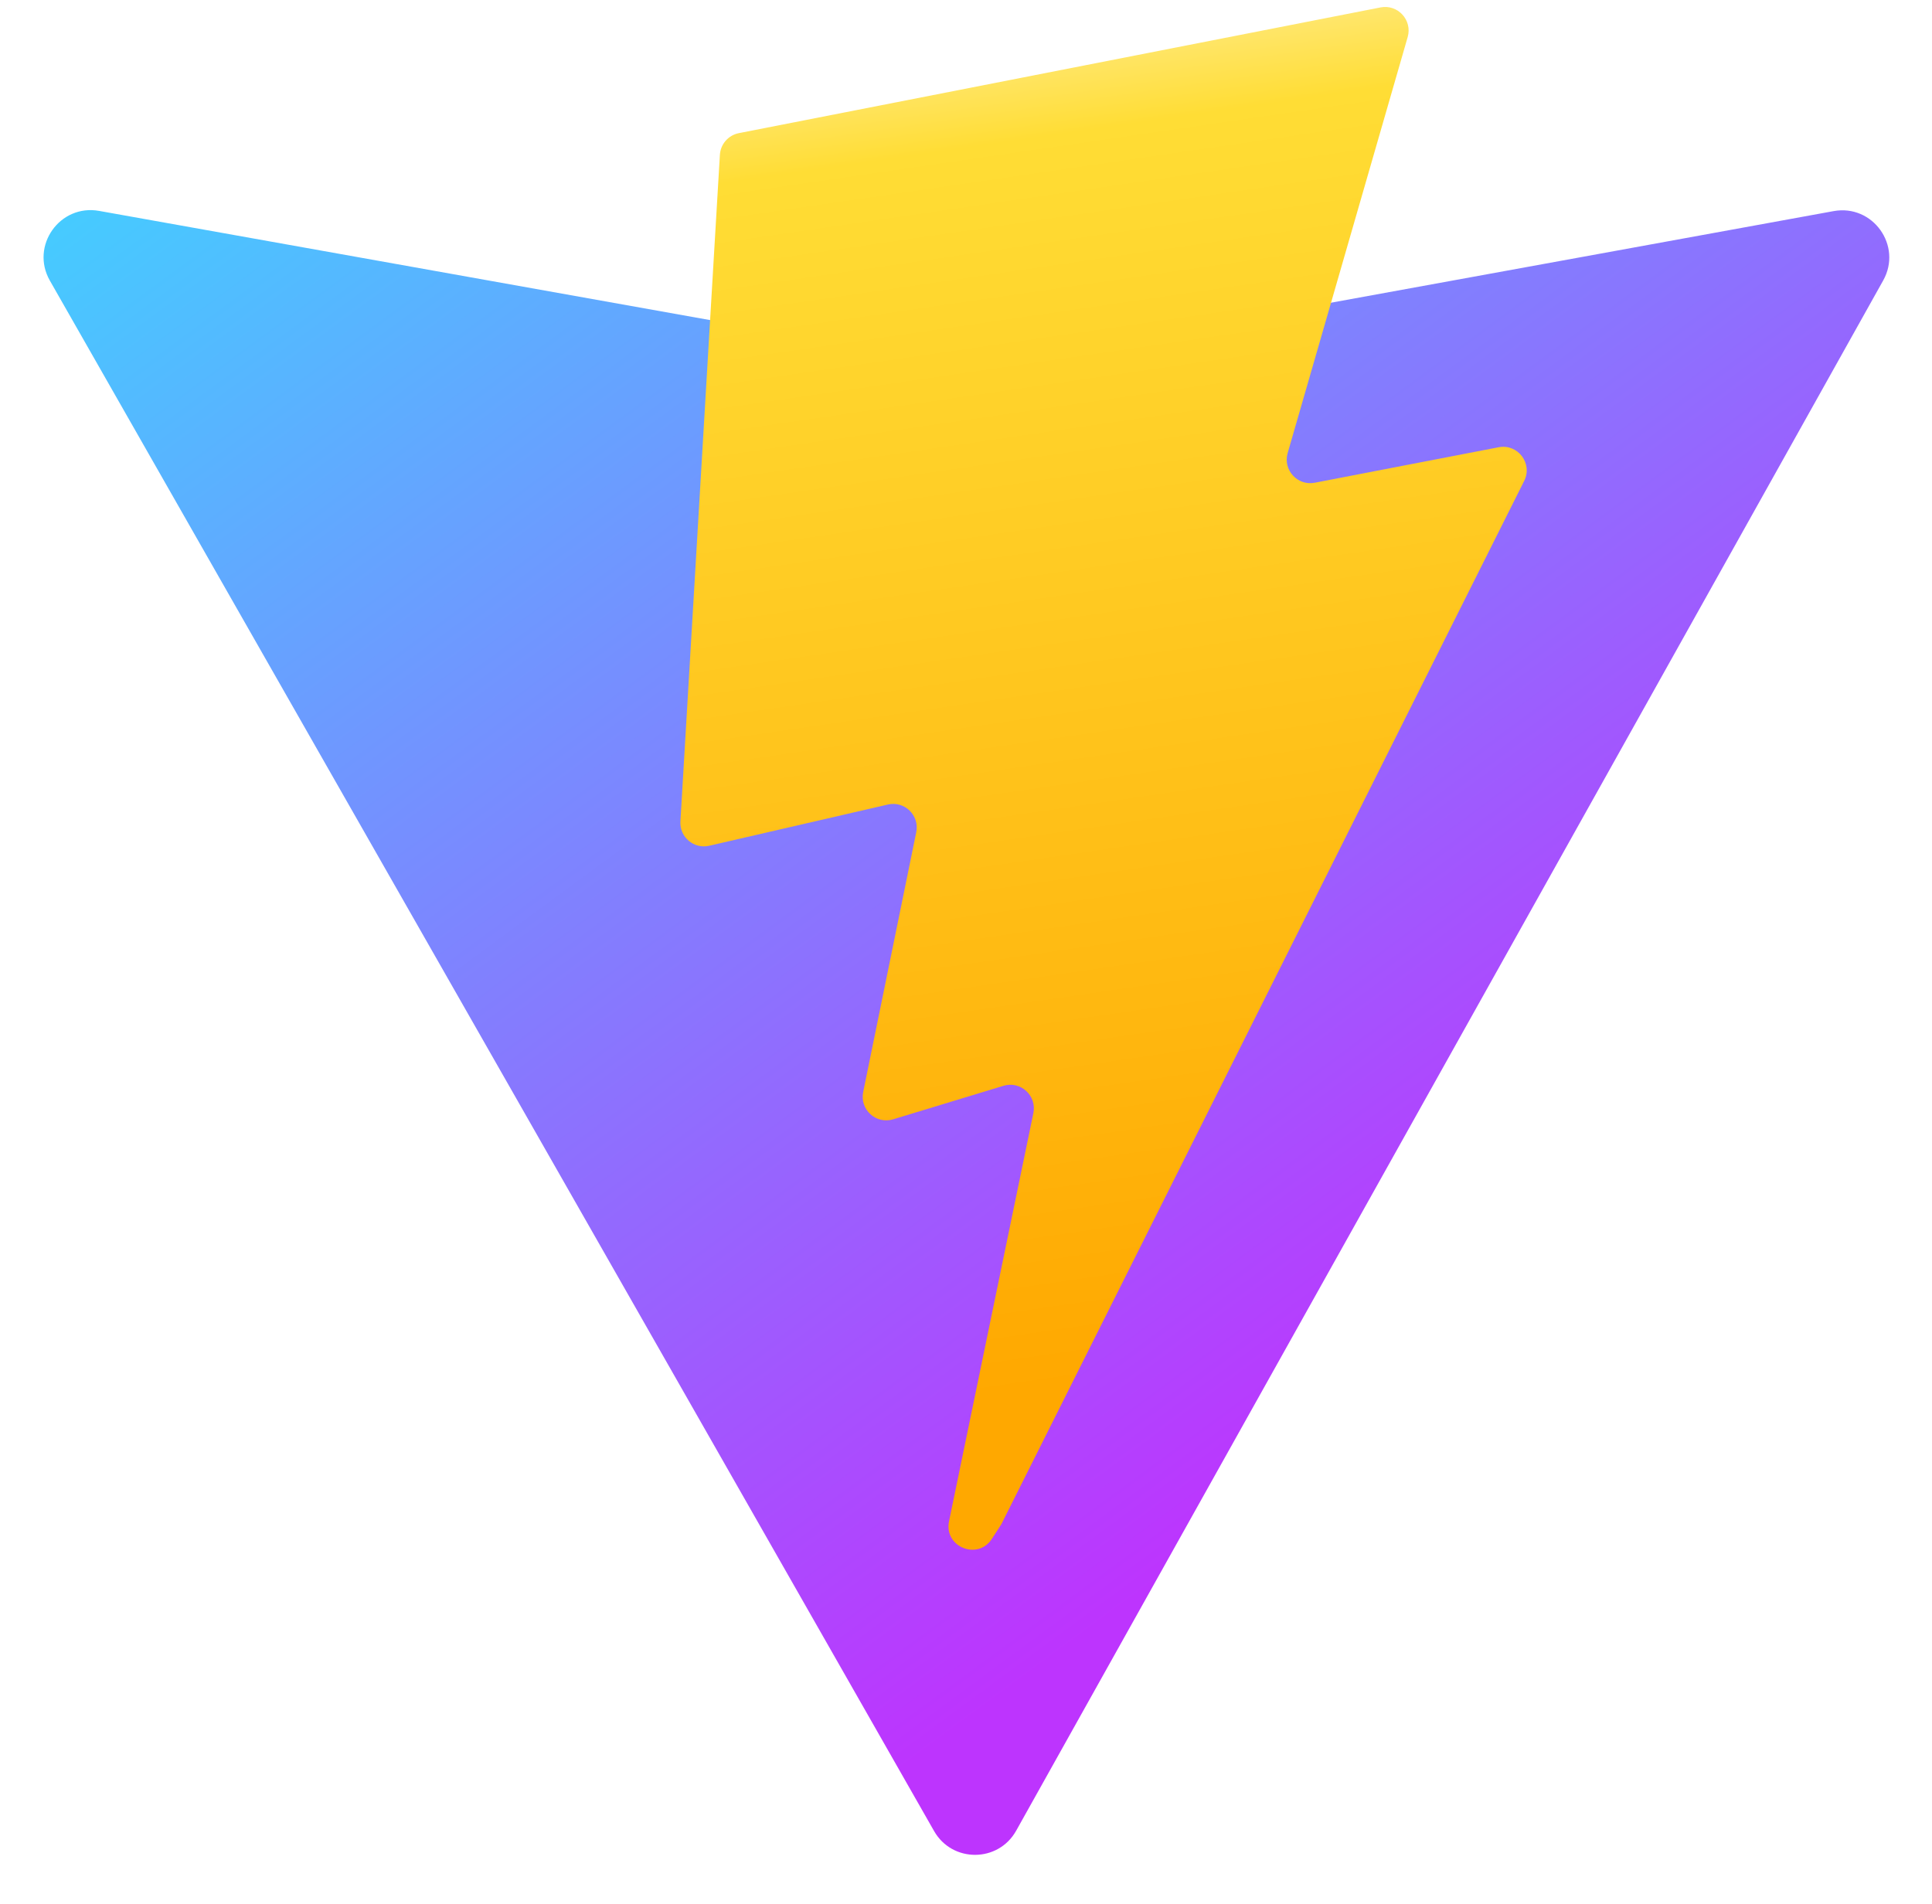
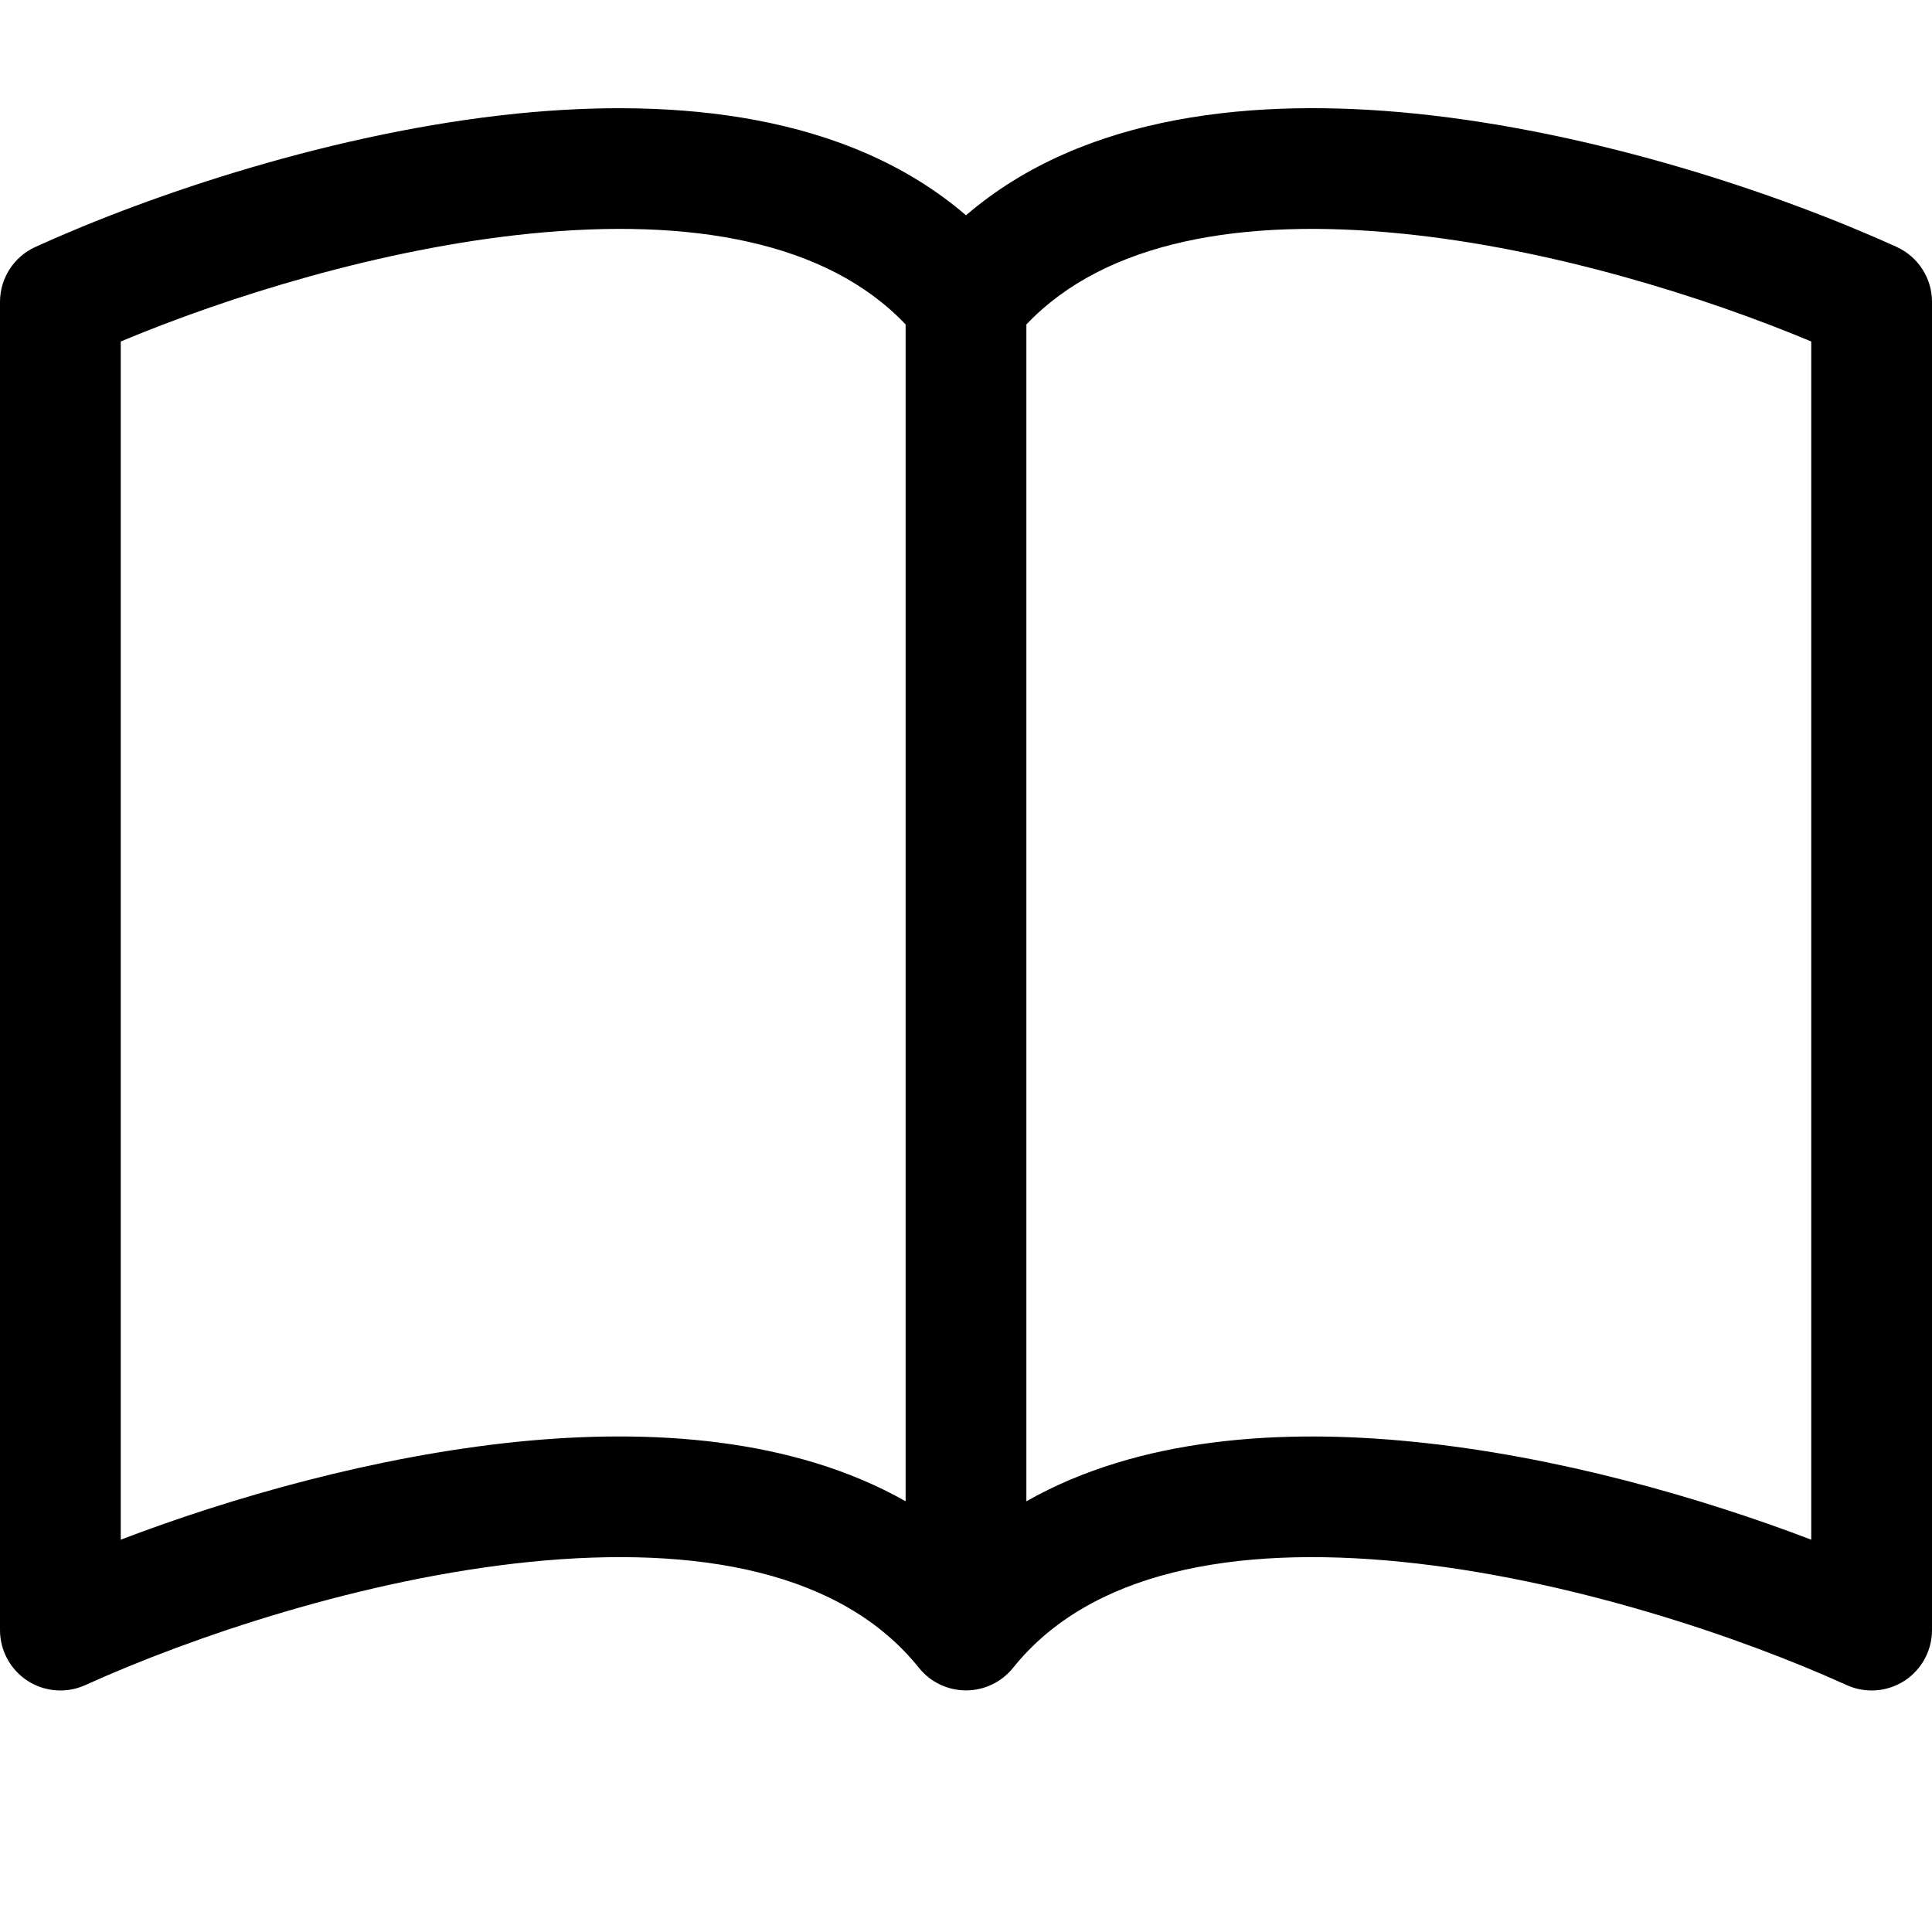
- <svg xmlns="http://www.w3.org/2000/svg" width="410" height="404" fill="none" viewBox="0 0 410 404">
-   <path fill="url(#paint0_linear)" d="M399.641 59.525L215.643 388.545C211.844 395.338 202.084 395.378 198.228 388.618L10.582 59.556C6.381 52.19 12.68 43.267 21.028 44.759L205.223 77.682C206.398 77.892 207.601 77.89 208.776 77.676L389.119 44.806C397.439 43.289 403.768 52.143 399.641 59.525Z" />
-   <path fill="url(#paint1_linear)" d="M292.965 1.574L156.801 28.255C154.563 28.694 152.906 30.59 152.771 32.866L144.395 174.33C144.198 177.662 147.258 180.248 150.51 179.498L188.42 170.749C191.967 169.931 195.172 173.055 194.443 176.622L183.18 231.775C182.422 235.487 185.907 238.661 189.532 237.56L212.947 230.446C216.577 229.344 220.065 232.527 219.297 236.242L201.398 322.875C200.278 328.294 207.486 331.249 210.492 326.603L212.5 323.5L323.454 102.072C325.312 98.365 322.108 94.137 318.036 94.923L279.014 102.454C275.347 103.161 272.227 99.746 273.262 96.158L298.731 7.867C299.767 4.273 296.636 0.855 292.965 1.574Z" />
-   <defs>
-     <linearGradient id="paint0_linear" x1="6" x2="235" y1="33" y2="344" gradientUnits="userSpaceOnUse">
-       <stop stop-color="#41D1FF" />
-       <stop offset="1" stop-color="#BD34FE" />
-     </linearGradient>
-     <linearGradient id="paint1_linear" x1="194.651" x2="236.076" y1="8.818" y2="292.989" gradientUnits="userSpaceOnUse">
-       <stop stop-color="#FFEA83" />
-       <stop offset=".083" stop-color="#FFDD35" />
-       <stop offset="1" stop-color="#FFA800" />
-     </linearGradient>
-   </defs>
+ <svg xmlns="http://www.w3.org/2000/svg" width="32" height="32" fill="currentColor" className="bi bi-book" viewBox="0 0 16 16">
+   <path d="M1 2.828c.885-.37 2.154-.769 3.388-.893 1.33-.134 2.458.063 3.112.752v9.746c-.935-.53-2.12-.603-3.213-.493-1.18.12-2.37.461-3.287.811V2.828zm7.5-.141c.654-.689 1.782-.886 3.112-.752 1.234.124 2.503.523 3.388.893v9.923c-.918-.35-2.107-.692-3.287-.81-1.094-.111-2.278-.039-3.213.492V2.687zM8 1.783C7.015.936 5.587.81 4.287.94c-1.514.153-3.042.672-3.994 1.105A.5.5 0 0 0 0 2.5v11a.5.5 0 0 0 .707.455c.882-.4 2.303-.881 3.68-1.02 1.409-.142 2.59.087 3.223.877a.5.5 0 0 0 .78 0c.633-.79 1.814-1.019 3.222-.877 1.378.139 2.8.62 3.681 1.02A.5.5 0 0 0 16 13.5v-11a.5.5 0 0 0-.293-.455c-.952-.433-2.48-.952-3.994-1.105C10.413.809 8.985.936 8 1.783z" />
</svg>
